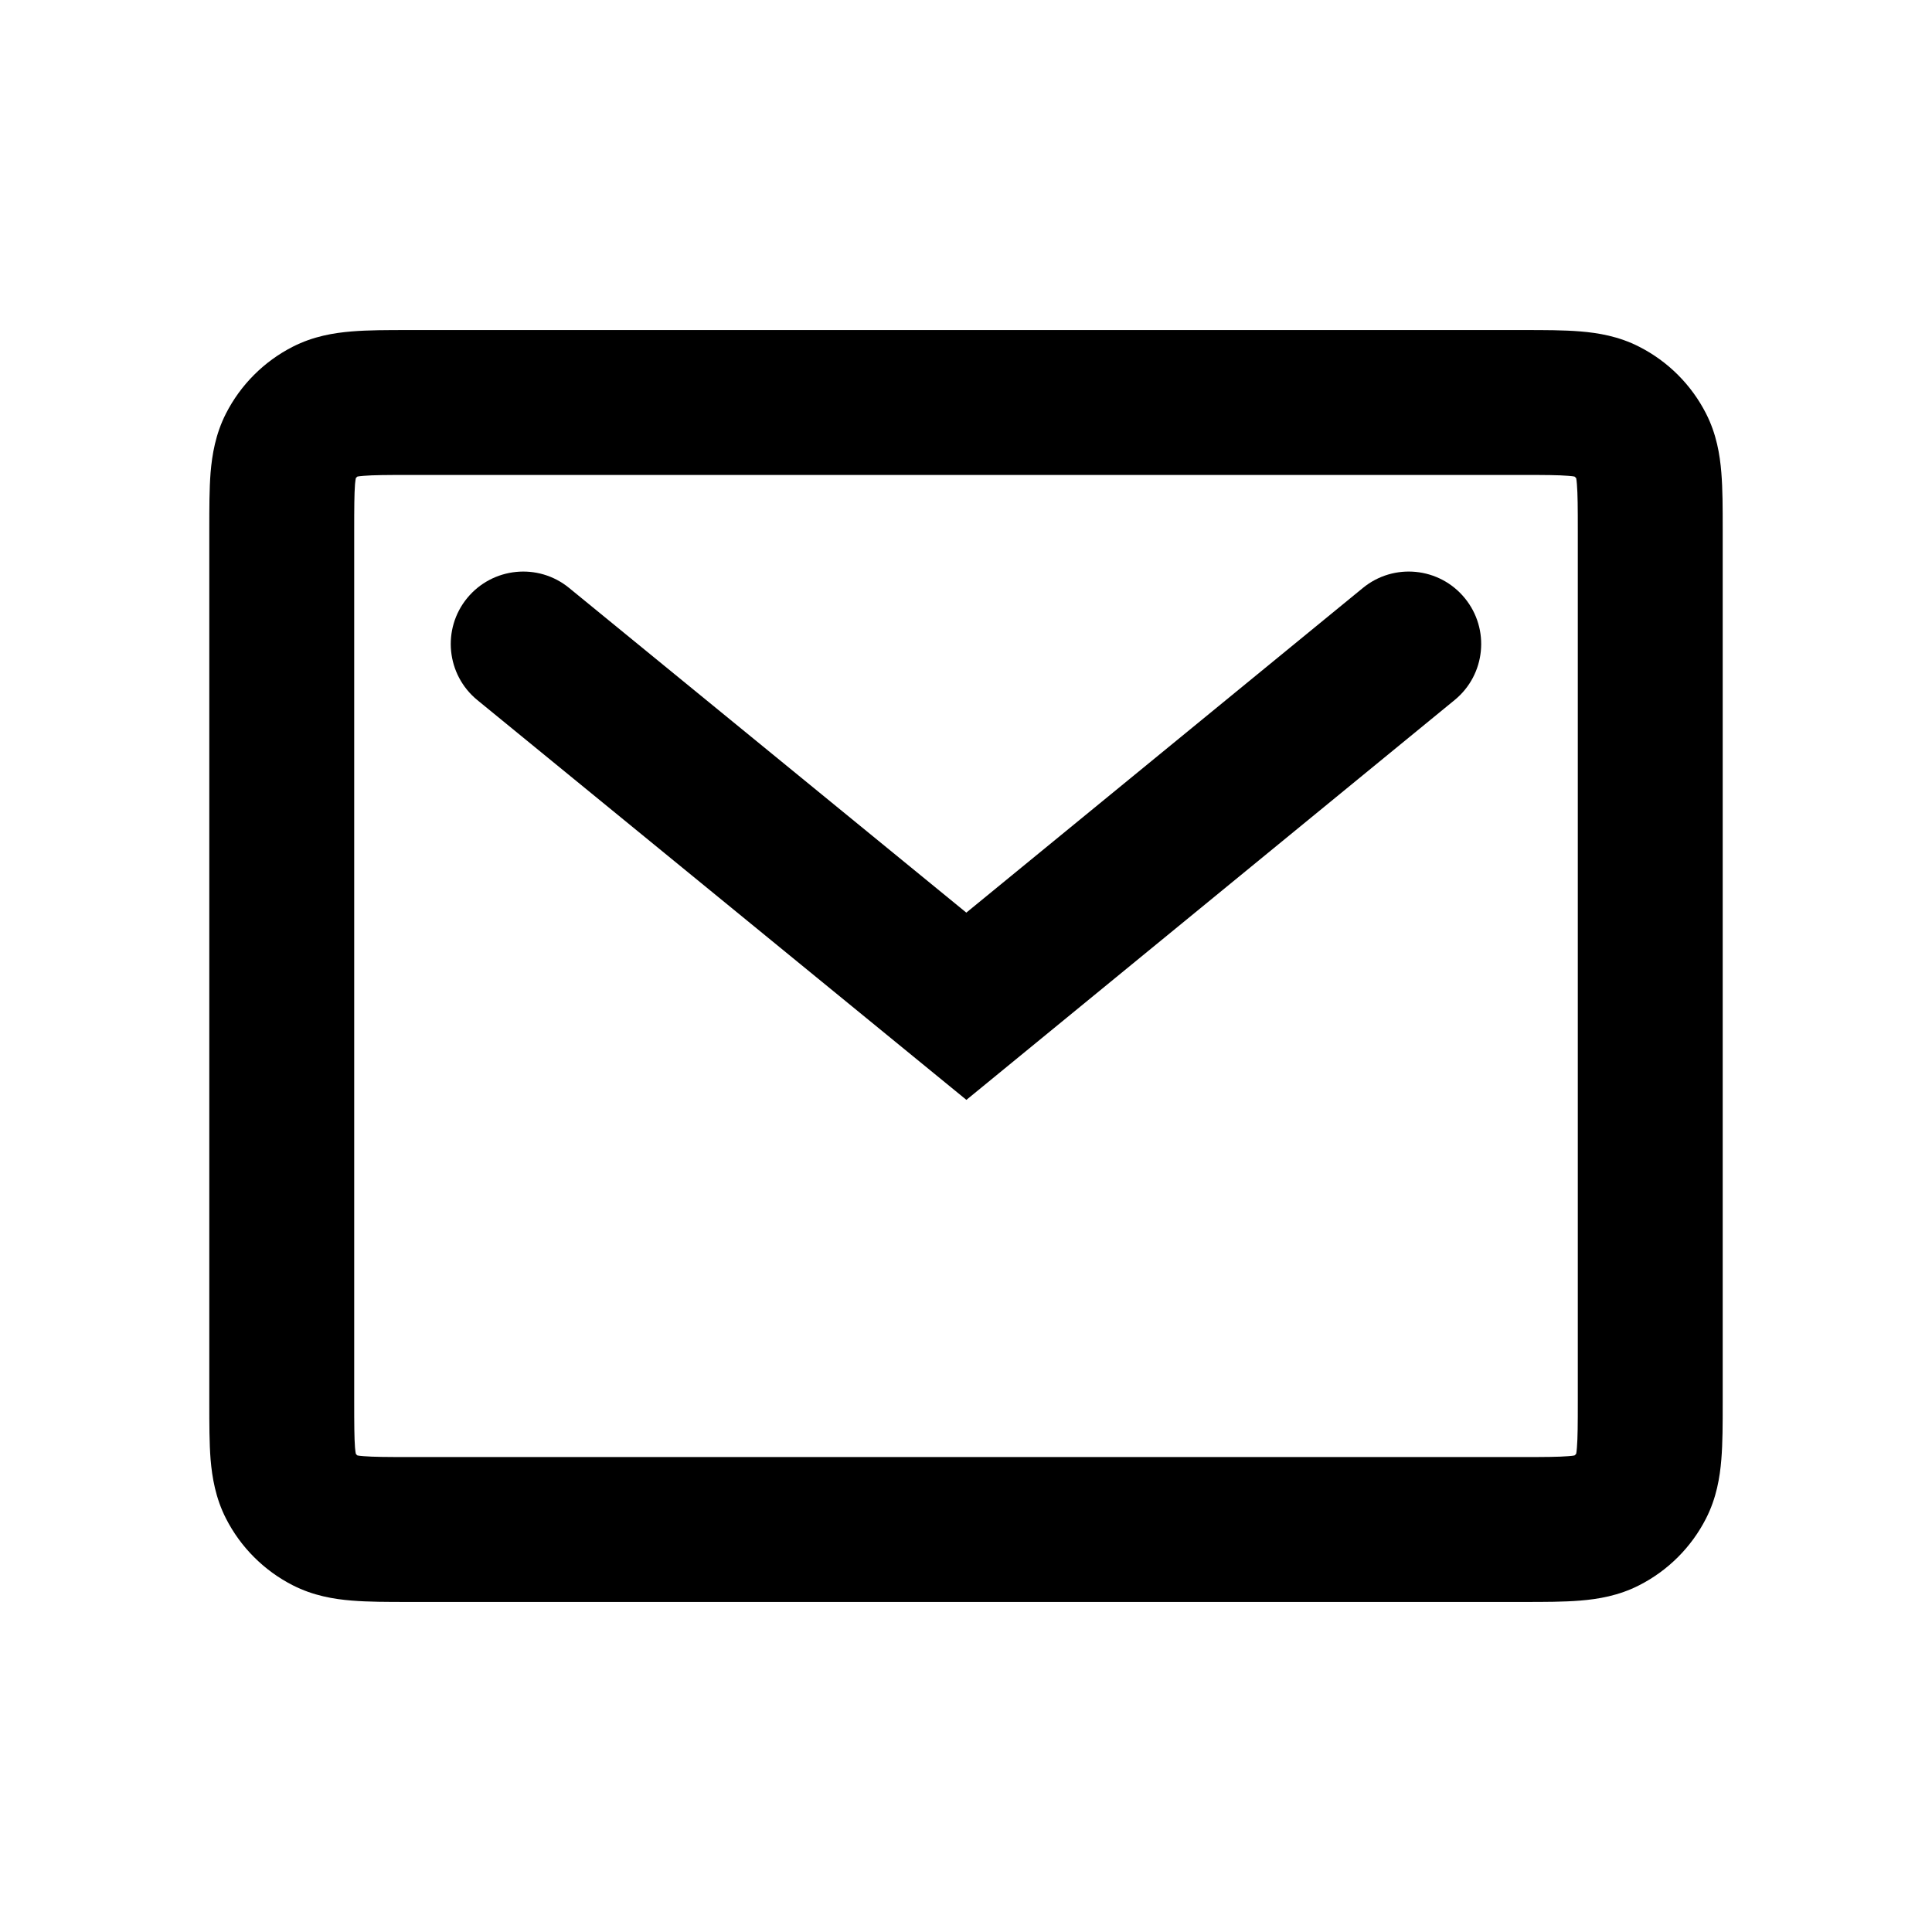
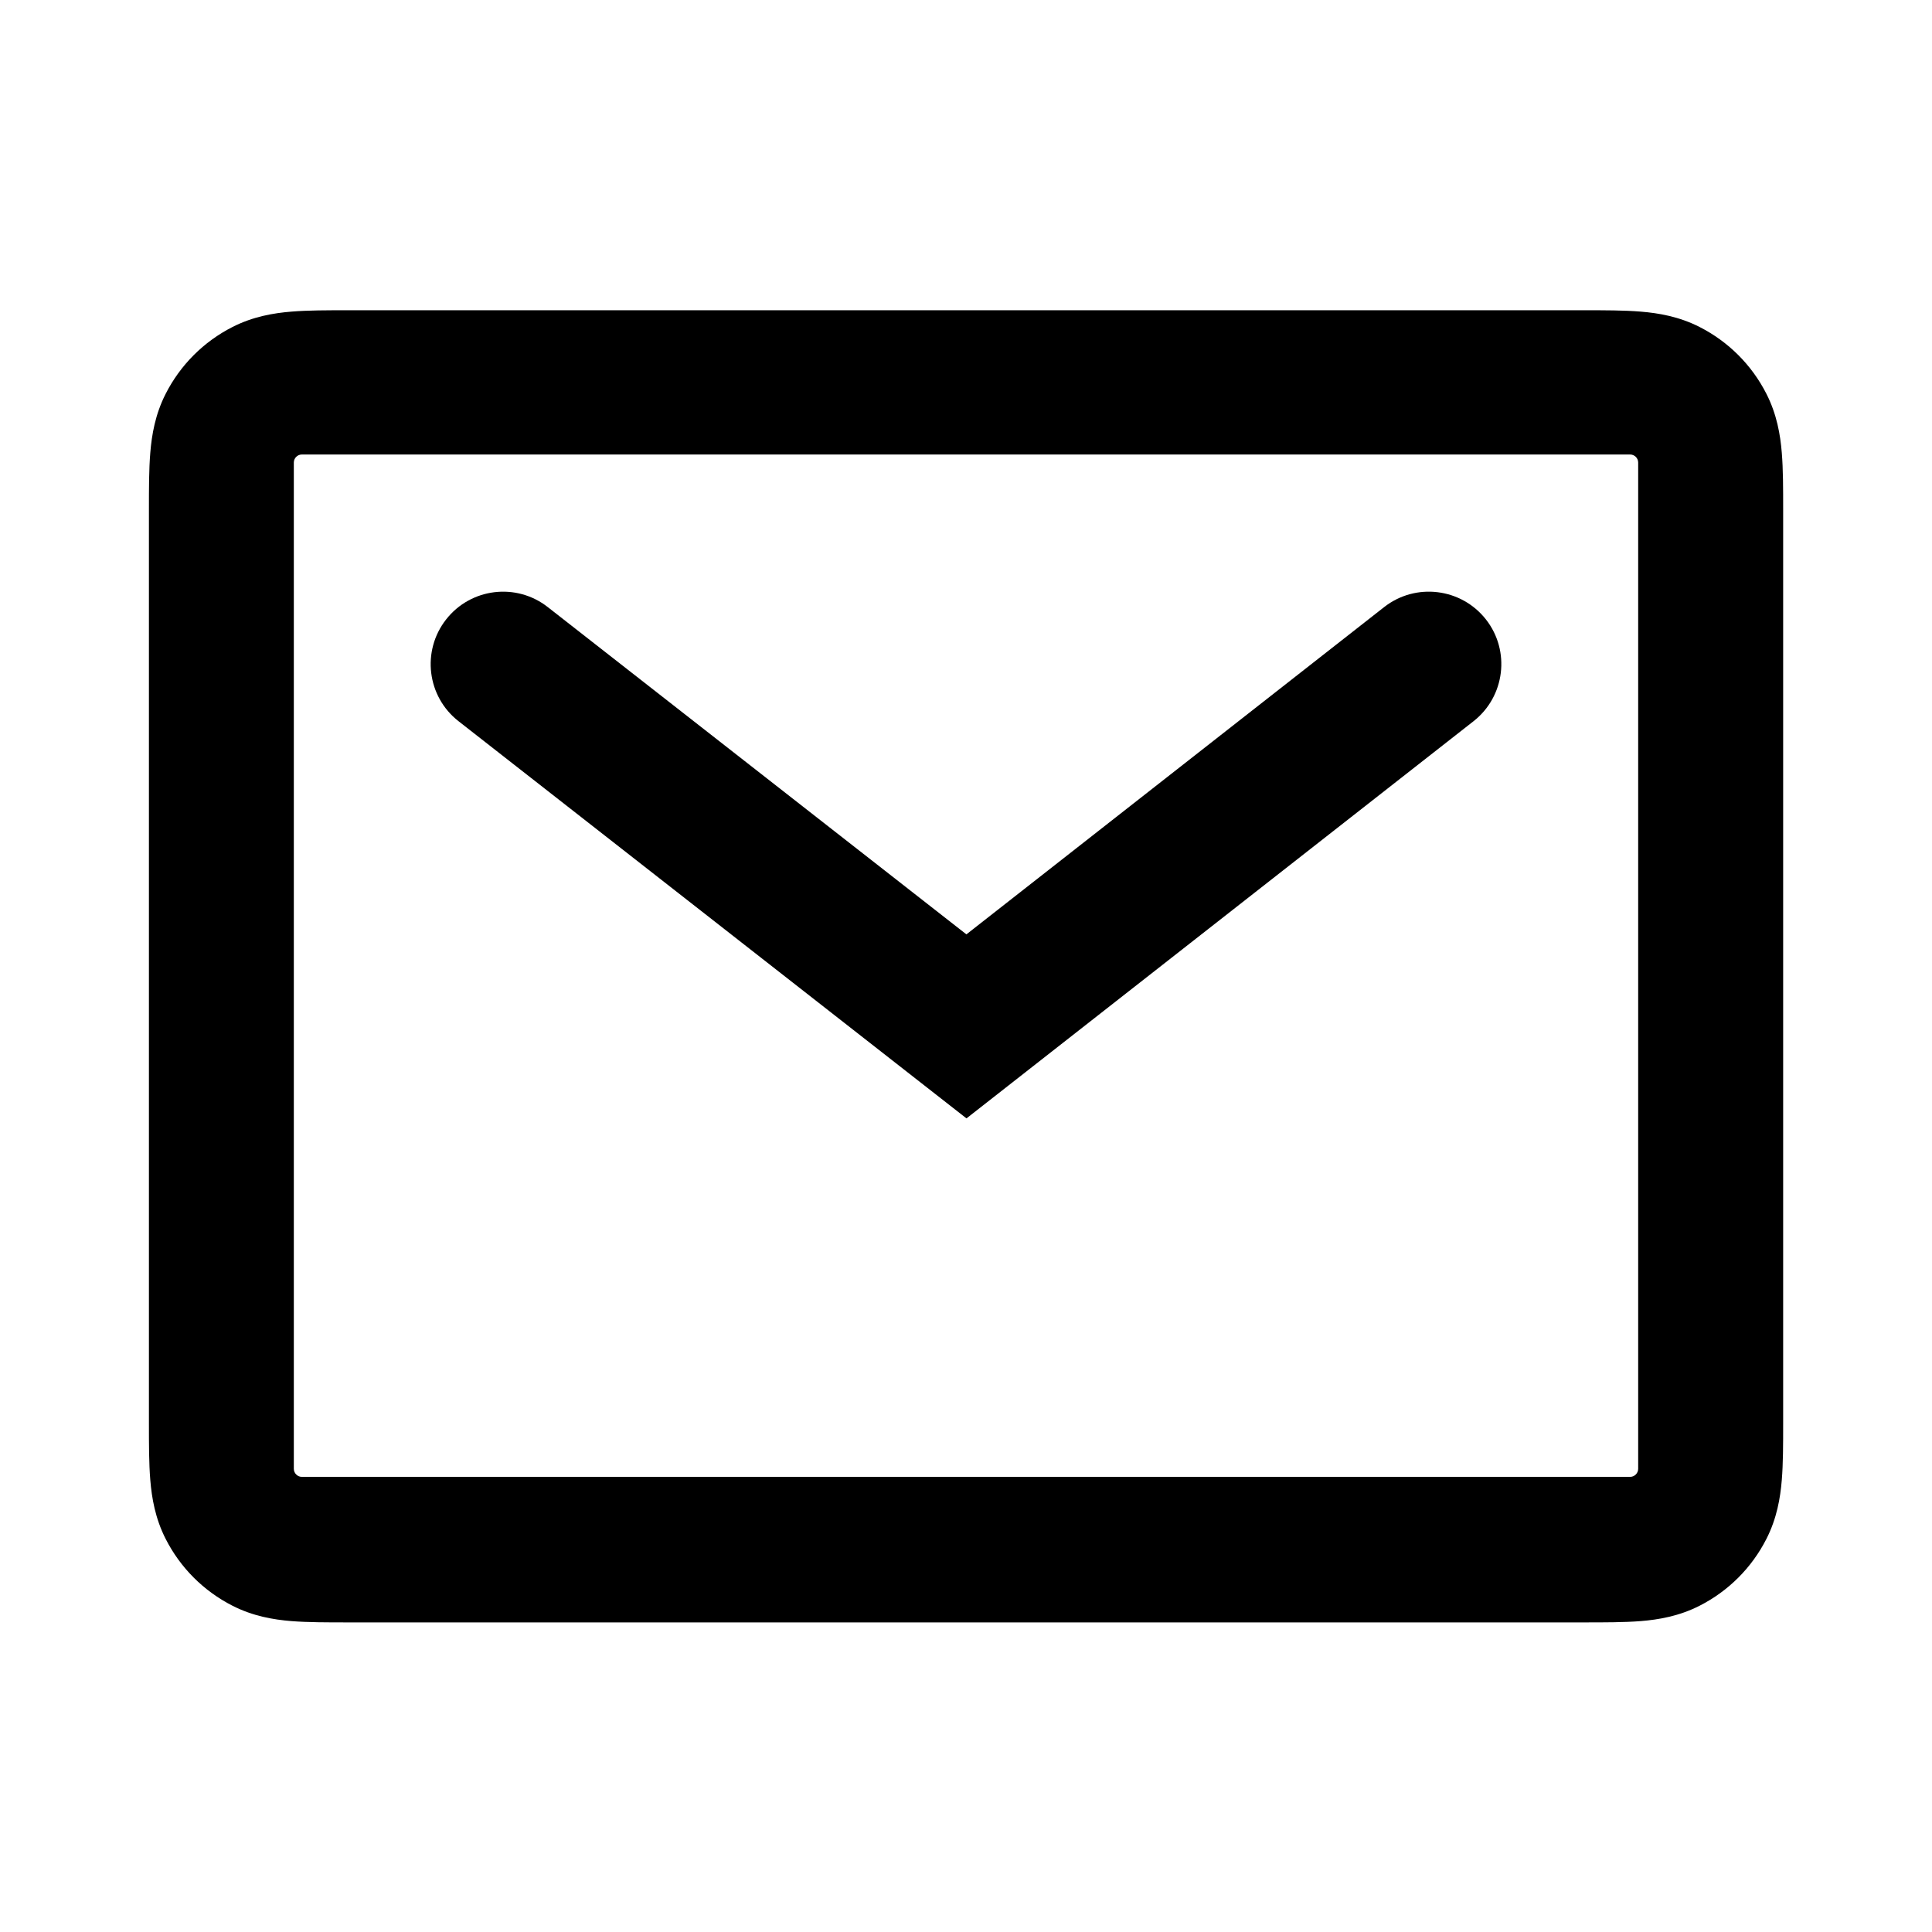
<svg xmlns="http://www.w3.org/2000/svg" viewBox="0 0 24 24">
-   <path fill-rule="evenodd" clip-rule="evenodd" d="M5.803 7.43C6.118 7.046 6.685 6.989 7.069 7.303L12.004 11.337L16.93 7.304C17.314 6.989 17.881 7.045 18.196 7.43C18.511 7.814 18.455 8.381 18.07 8.696L12.005 13.663L5.93 8.697C5.545 8.382 5.488 7.815 5.803 7.43Z" />
-   <path fill-rule="evenodd" clip-rule="evenodd" d="M5.07 4.1C5.08 4.1 5.09 4.1 5.1 4.1L18.93 4.1C19.184 4.1 19.426 4.1 19.63 4.117C19.852 4.135 20.108 4.177 20.362 4.307C20.72 4.489 21.011 4.78 21.193 5.137C21.323 5.392 21.365 5.647 21.383 5.87C21.4 6.074 21.4 6.316 21.4 6.57V17.43C21.4 17.684 21.4 17.926 21.383 18.13C21.365 18.352 21.323 18.608 21.193 18.863C21.011 19.22 20.72 19.511 20.362 19.693C20.108 19.823 19.852 19.865 19.63 19.883C19.426 19.9 19.184 19.9 18.93 19.9H5.07C4.816 19.9 4.574 19.9 4.37 19.883C4.147 19.865 3.892 19.823 3.637 19.693C3.28 19.511 2.989 19.22 2.807 18.863C2.677 18.608 2.635 18.352 2.616 18.13C2.6 17.926 2.6 17.684 2.6 17.43L2.6 6.6C2.6 6.59 2.6 6.58 2.6 6.57C2.6 6.316 2.6 6.074 2.616 5.87C2.635 5.647 2.677 5.392 2.807 5.137C2.989 4.78 3.28 4.489 3.637 4.307C3.892 4.177 4.147 4.135 4.37 4.117C4.574 4.1 4.816 4.1 5.07 4.1ZM4.44 5.92C4.432 5.926 4.425 5.933 4.42 5.94C4.417 5.954 4.414 5.978 4.41 6.016C4.401 6.138 4.4 6.305 4.4 6.6V17.4C4.4 17.695 4.401 17.862 4.41 17.983C4.414 18.022 4.417 18.046 4.42 18.059C4.425 18.067 4.432 18.075 4.44 18.08C4.454 18.083 4.478 18.086 4.516 18.089C4.638 18.099 4.805 18.1 5.1 18.1H18.9C19.195 18.1 19.362 18.099 19.483 18.089C19.522 18.086 19.546 18.083 19.559 18.08C19.567 18.075 19.574 18.067 19.58 18.059C19.583 18.046 19.586 18.022 19.589 17.983C19.599 17.862 19.6 17.695 19.6 17.4V6.6C19.6 6.305 19.599 6.138 19.589 6.016C19.586 5.978 19.583 5.954 19.58 5.94C19.574 5.933 19.567 5.926 19.559 5.92C19.546 5.917 19.522 5.914 19.483 5.911C19.362 5.901 19.195 5.9 18.9 5.9H5.1C4.805 5.9 4.638 5.901 4.516 5.911C4.478 5.914 4.454 5.917 4.44 5.92Z" />
+   <path fill-rule="evenodd" clip-rule="evenodd" d="M4.321 3.854C4.066 3.854 3.824 3.854 3.62 3.871C3.398 3.889 3.143 3.932 2.888 4.062C2.53 4.244 2.24 4.534 2.058 4.892C1.928 5.147 1.885 5.402 1.867 5.624C1.85 5.828 1.85 6.07 1.85 6.325V17.684C1.85 17.939 1.85 18.181 1.867 18.385C1.885 18.607 1.928 18.862 2.058 19.117C2.24 19.475 2.53 19.765 2.888 19.947C3.143 20.077 3.398 20.12 3.62 20.138C3.824 20.154 4.066 20.154 4.321 20.154H19.68C19.934 20.154 20.177 20.154 20.381 20.138C20.603 20.12 20.858 20.077 21.113 19.947C21.471 19.765 21.761 19.475 21.943 19.117C22.073 18.862 22.116 18.607 22.134 18.385C22.151 18.181 22.151 17.939 22.151 17.684V6.325C22.151 6.07 22.151 5.828 22.134 5.624C22.116 5.402 22.073 5.147 21.943 4.892C21.761 4.534 21.471 4.244 21.113 4.062C20.858 3.932 20.603 3.889 20.381 3.871C20.177 3.854 19.934 3.854 19.68 3.854H4.321ZM3.65 5.746C3.65 5.691 3.695 5.646 3.75 5.646H20.25C20.305 5.646 20.35 5.691 20.35 5.746V18.246C20.35 18.301 20.305 18.346 20.25 18.346H3.75C3.695 18.346 3.65 18.301 3.65 18.246V5.746ZM6.804 7.541C6.413 7.235 5.847 7.304 5.541 7.696C5.235 8.087 5.304 8.653 5.696 8.959L12.006 13.893L18.305 8.959C18.696 8.652 18.765 8.086 18.459 7.695C18.152 7.304 17.586 7.235 17.195 7.541L12.005 11.607L6.804 7.541Z" />
</svg>
